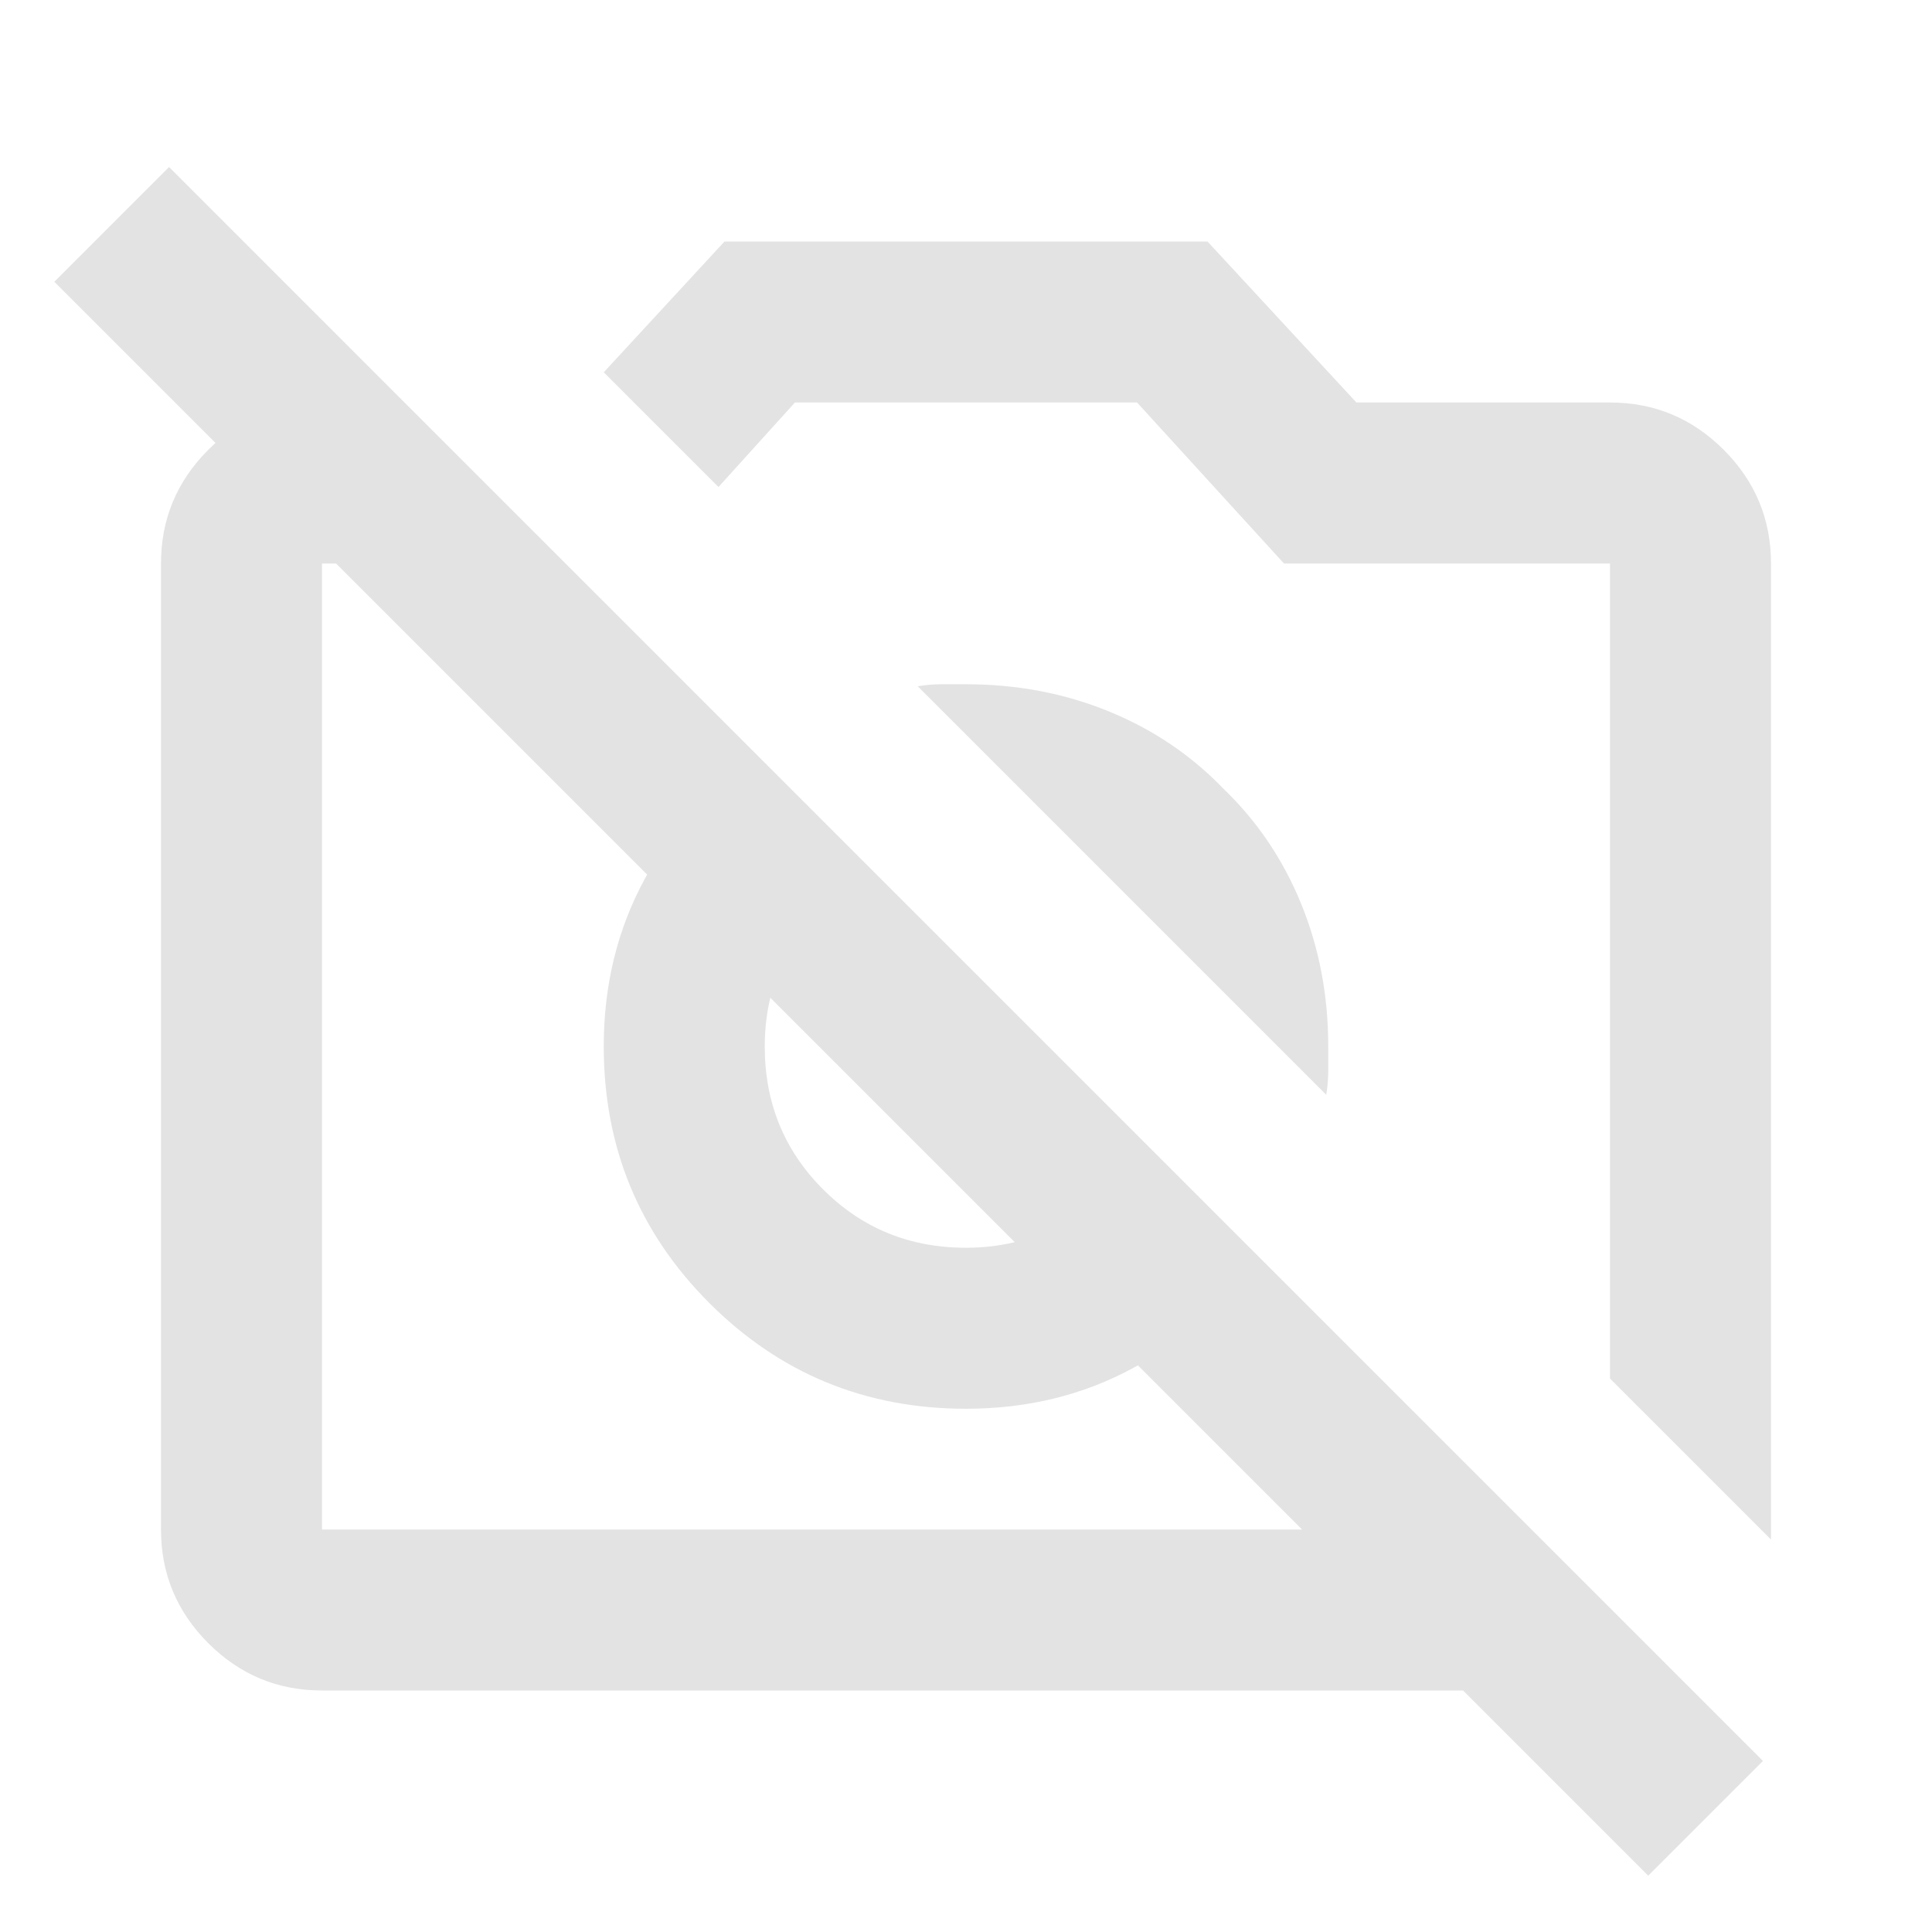
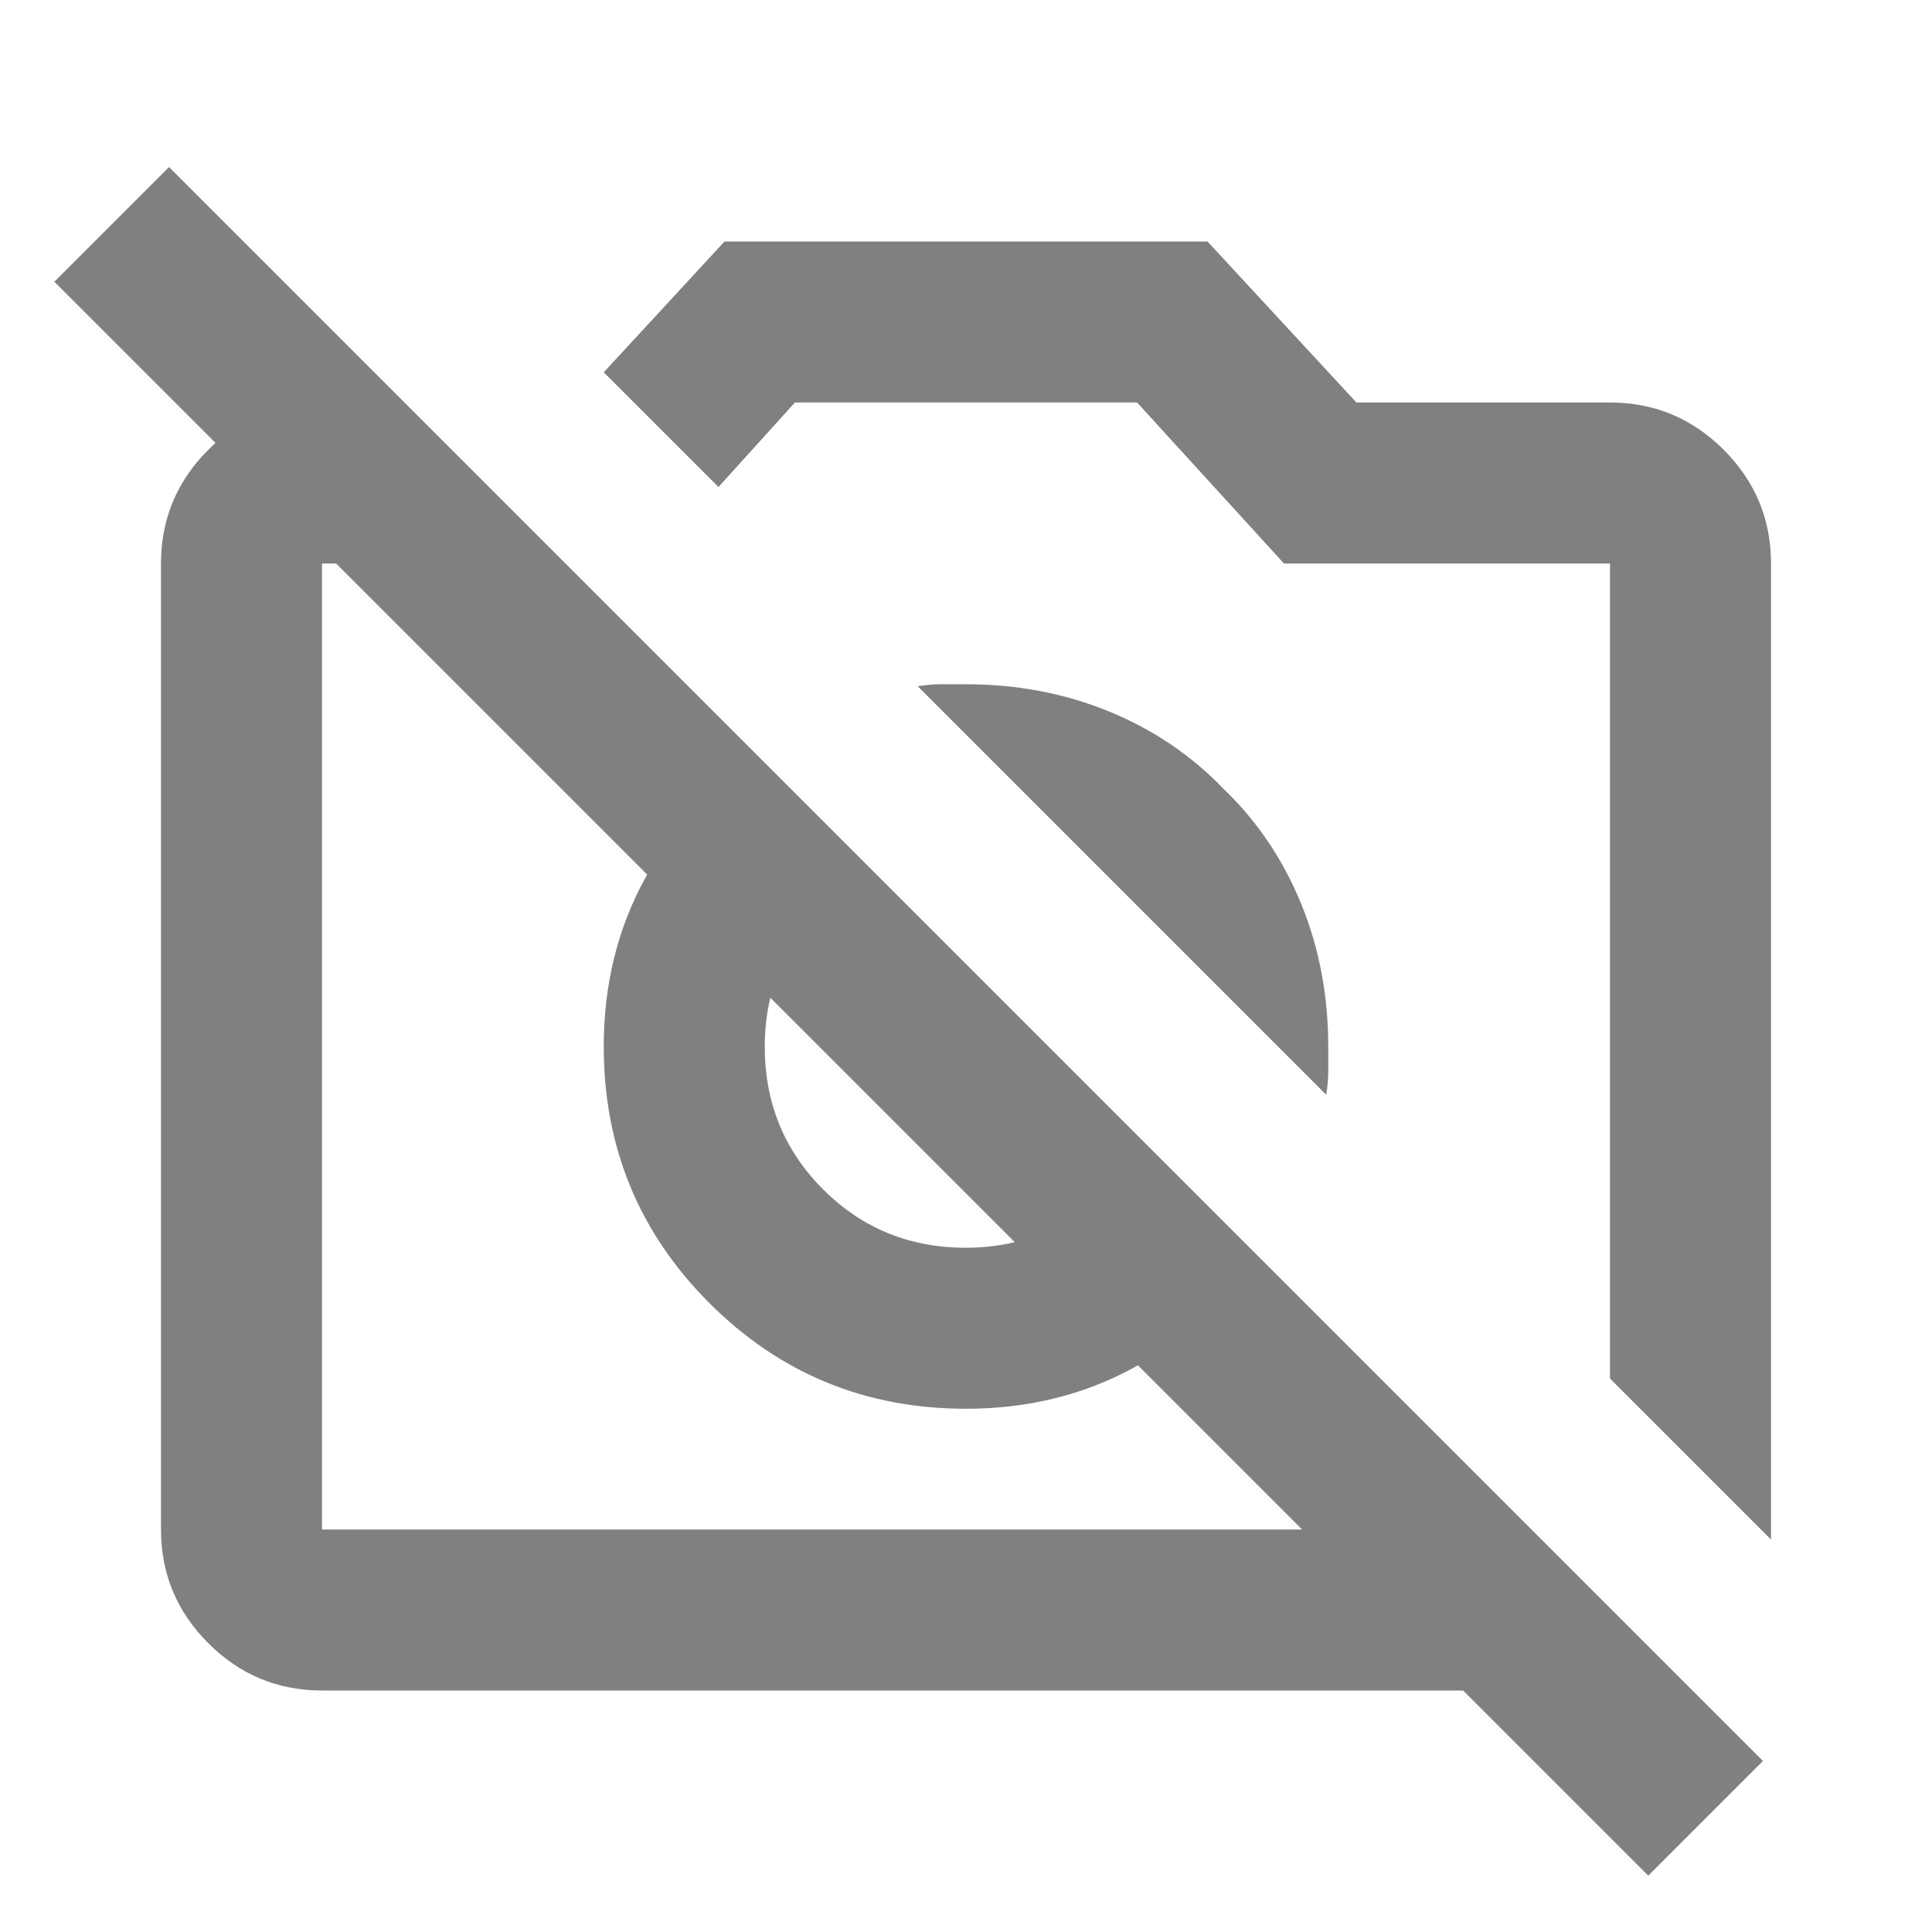
- <svg xmlns="http://www.w3.org/2000/svg" height="24px" viewBox="0 -960 960 960" width="24px" fill="#e3e3e3">
-   <path d="m880-195-80-80v-405H638l-73-80H395l-38 42-57-57 60-65h240l74 80h126q33 0 56.5 23.5T880-680v485Zm-720 75q-33 0-56.5-23.5T80-200v-480q0-33 23.5-56.5T160-760h41l80 80H160v480h601l80 80H160Zm466-215q-25 34-62.5 54.5T480-260q-75 0-127.5-52.5T300-440q0-46 20.5-83.5T375-586l58 58q-24 13-38.5 36T380-440q0 42 29 71t71 29q29 0 52-14.5t36-38.5l58 58Zm-18-233q25 24 38.5 57t13.5 71v12q0 6-1 12L456-619q6-1 12-1h12q38 0 71 13.5t57 38.5ZM819-28 27-820l57-57L876-85l-57 57ZM407-440Zm171-57Z" />
+ <svg xmlns="http://www.w3.org/2000/svg" height="24px" viewBox="0 -960 960 960" width="24px" fill="#e3e3e3" version="1.1" id="svg1">
+   <defs id="defs1" />
+   <path d="m880-195-80-80v-405H638l-73-80H395l-38 42-57-57 60-65h240l74 80h126q33 0 56.5 23.5T880-680v485Zm-720 75q-33 0-56.5-23.5T80-200v-480q0-33 23.5-56.5T160-760h41l80 80H160v480h601l80 80H160Zm466-215q-25 34-62.5 54.5T480-260q-75 0-127.5-52.5T300-440q0-46 20.5-83.5T375-586l58 58q-24 13-38.5 36T380-440q0 42 29 71t71 29q29 0 52-14.5t36-38.5l58 58Zm-18-233q25 24 38.5 57t13.5 71v12q0 6-1 12L456-619q6-1 12-1h12q38 0 71 13.5t57 38.5ZM819-28 27-820l57-57L876-85l-57 57ZM407-440Zm171-57Z" id="path1" style="fill:#808080;fill-opacity:1" />
</svg>
